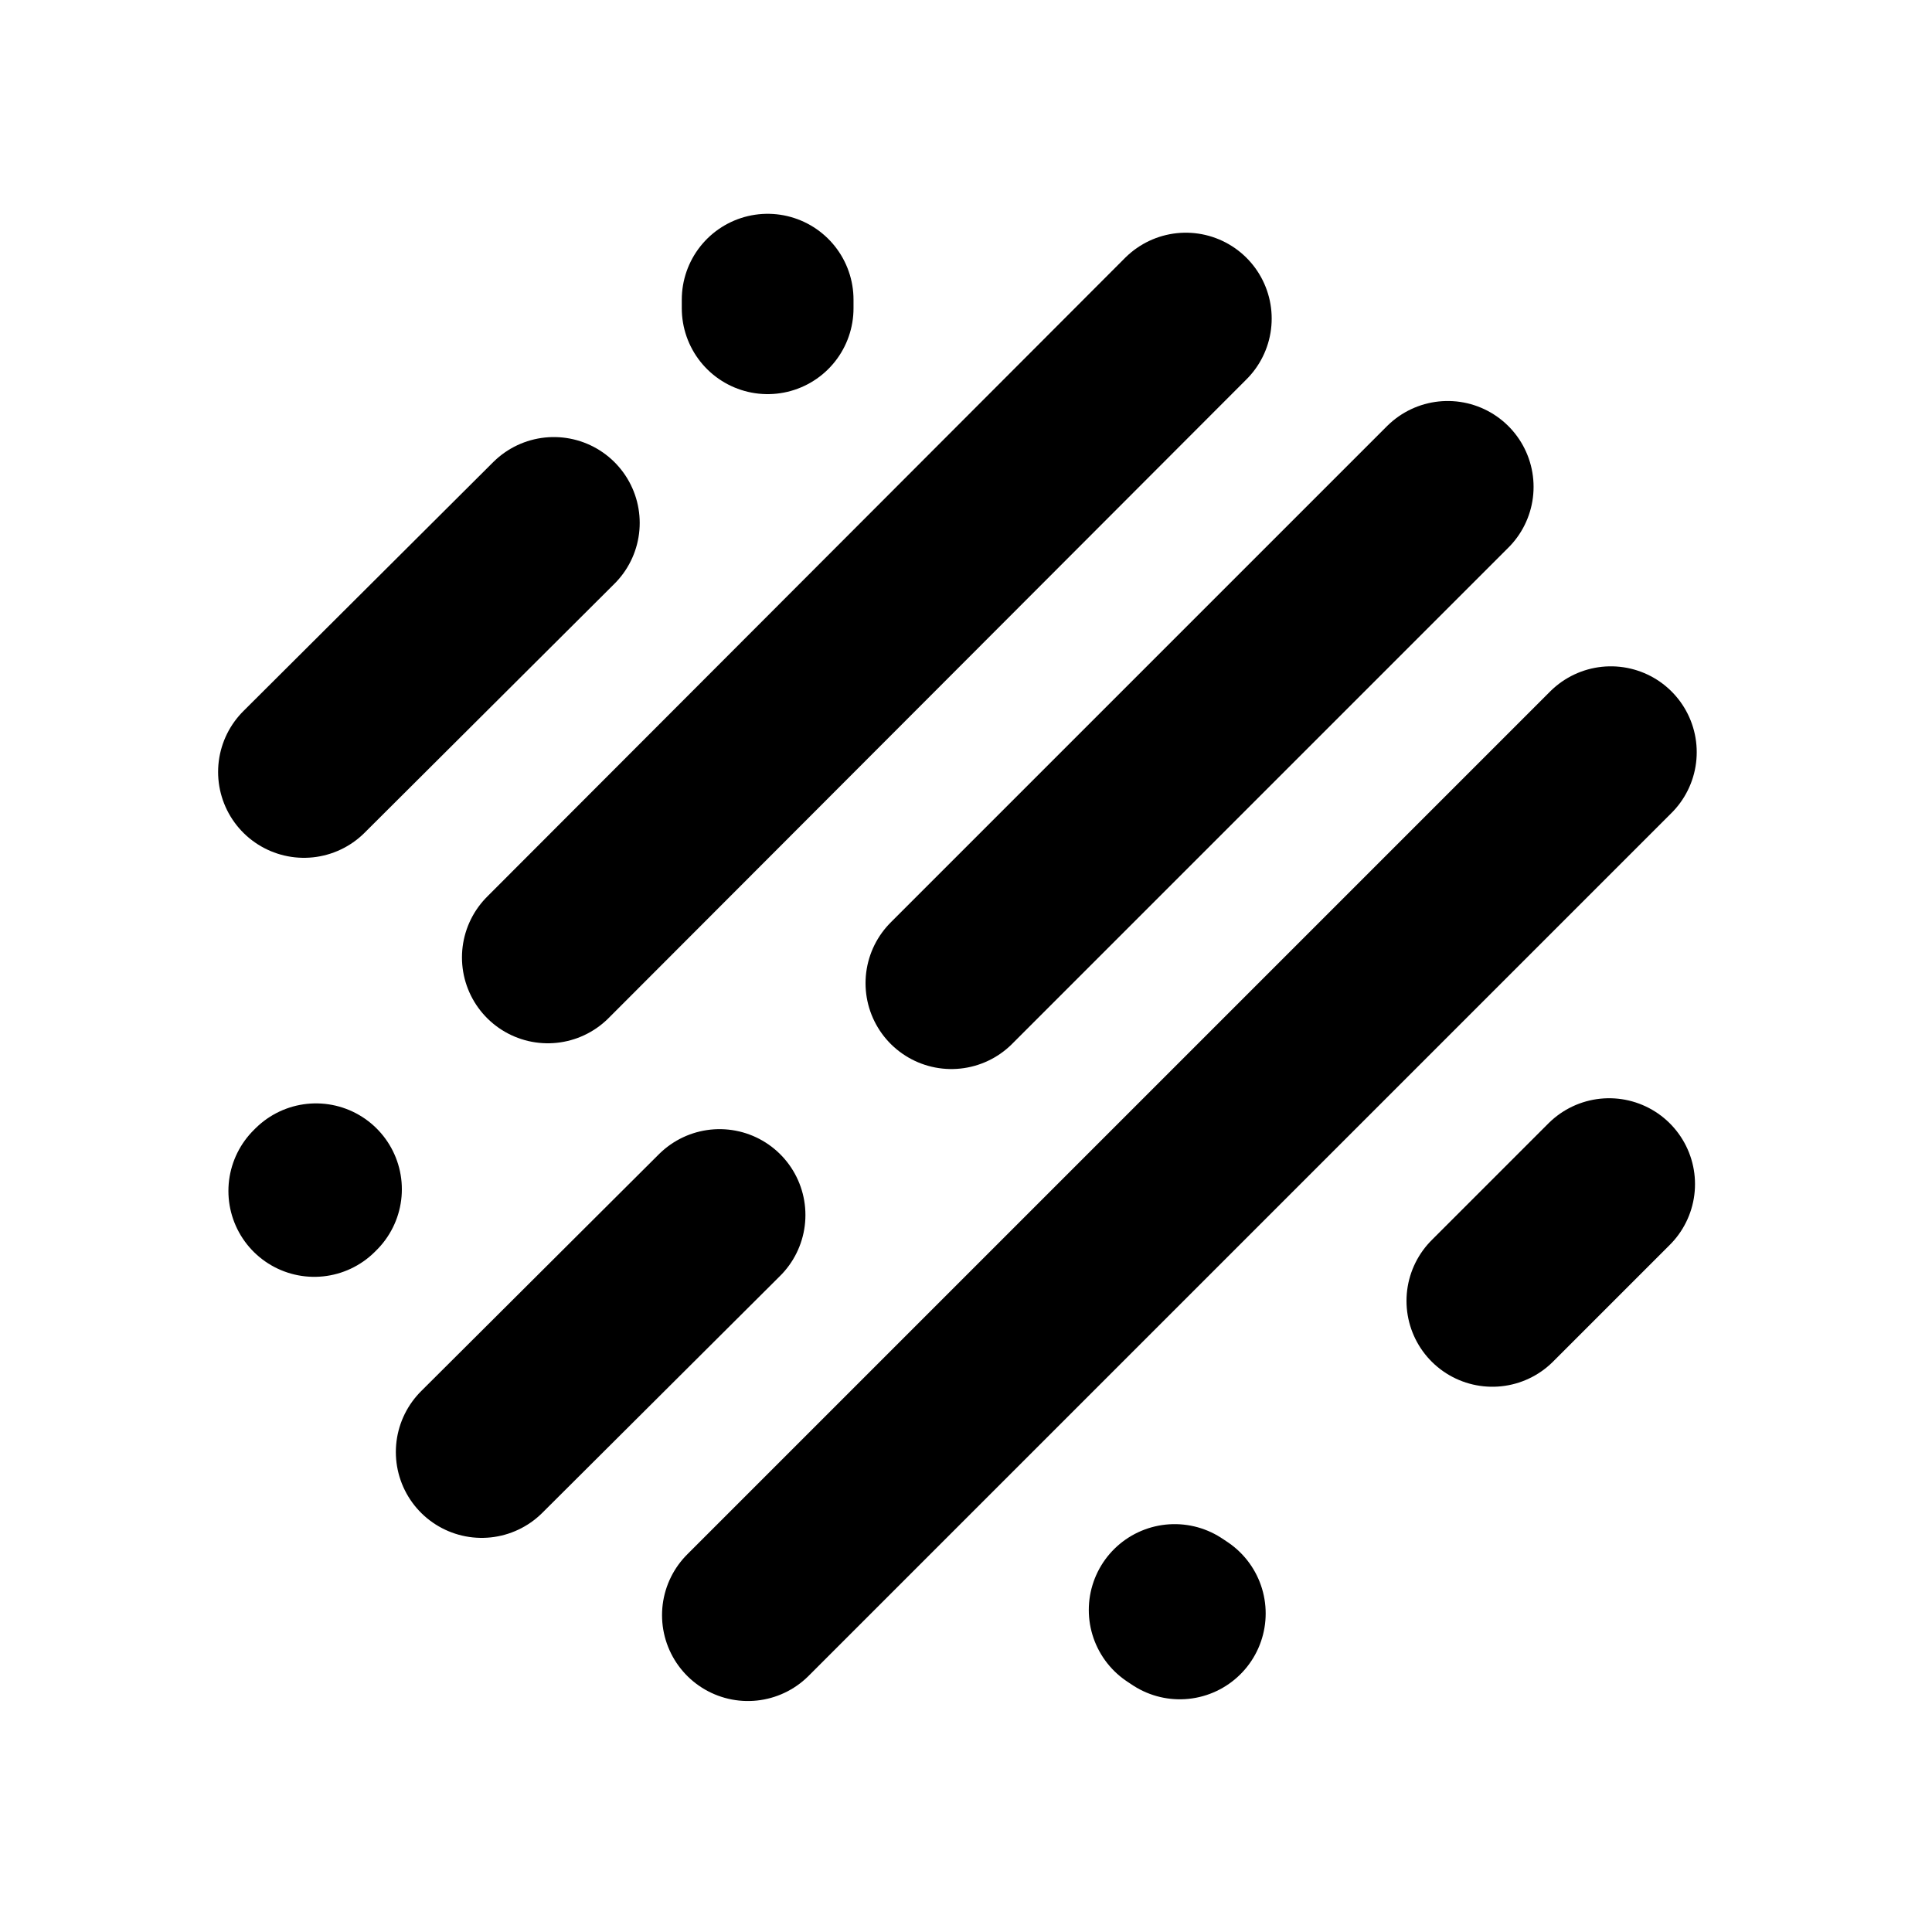
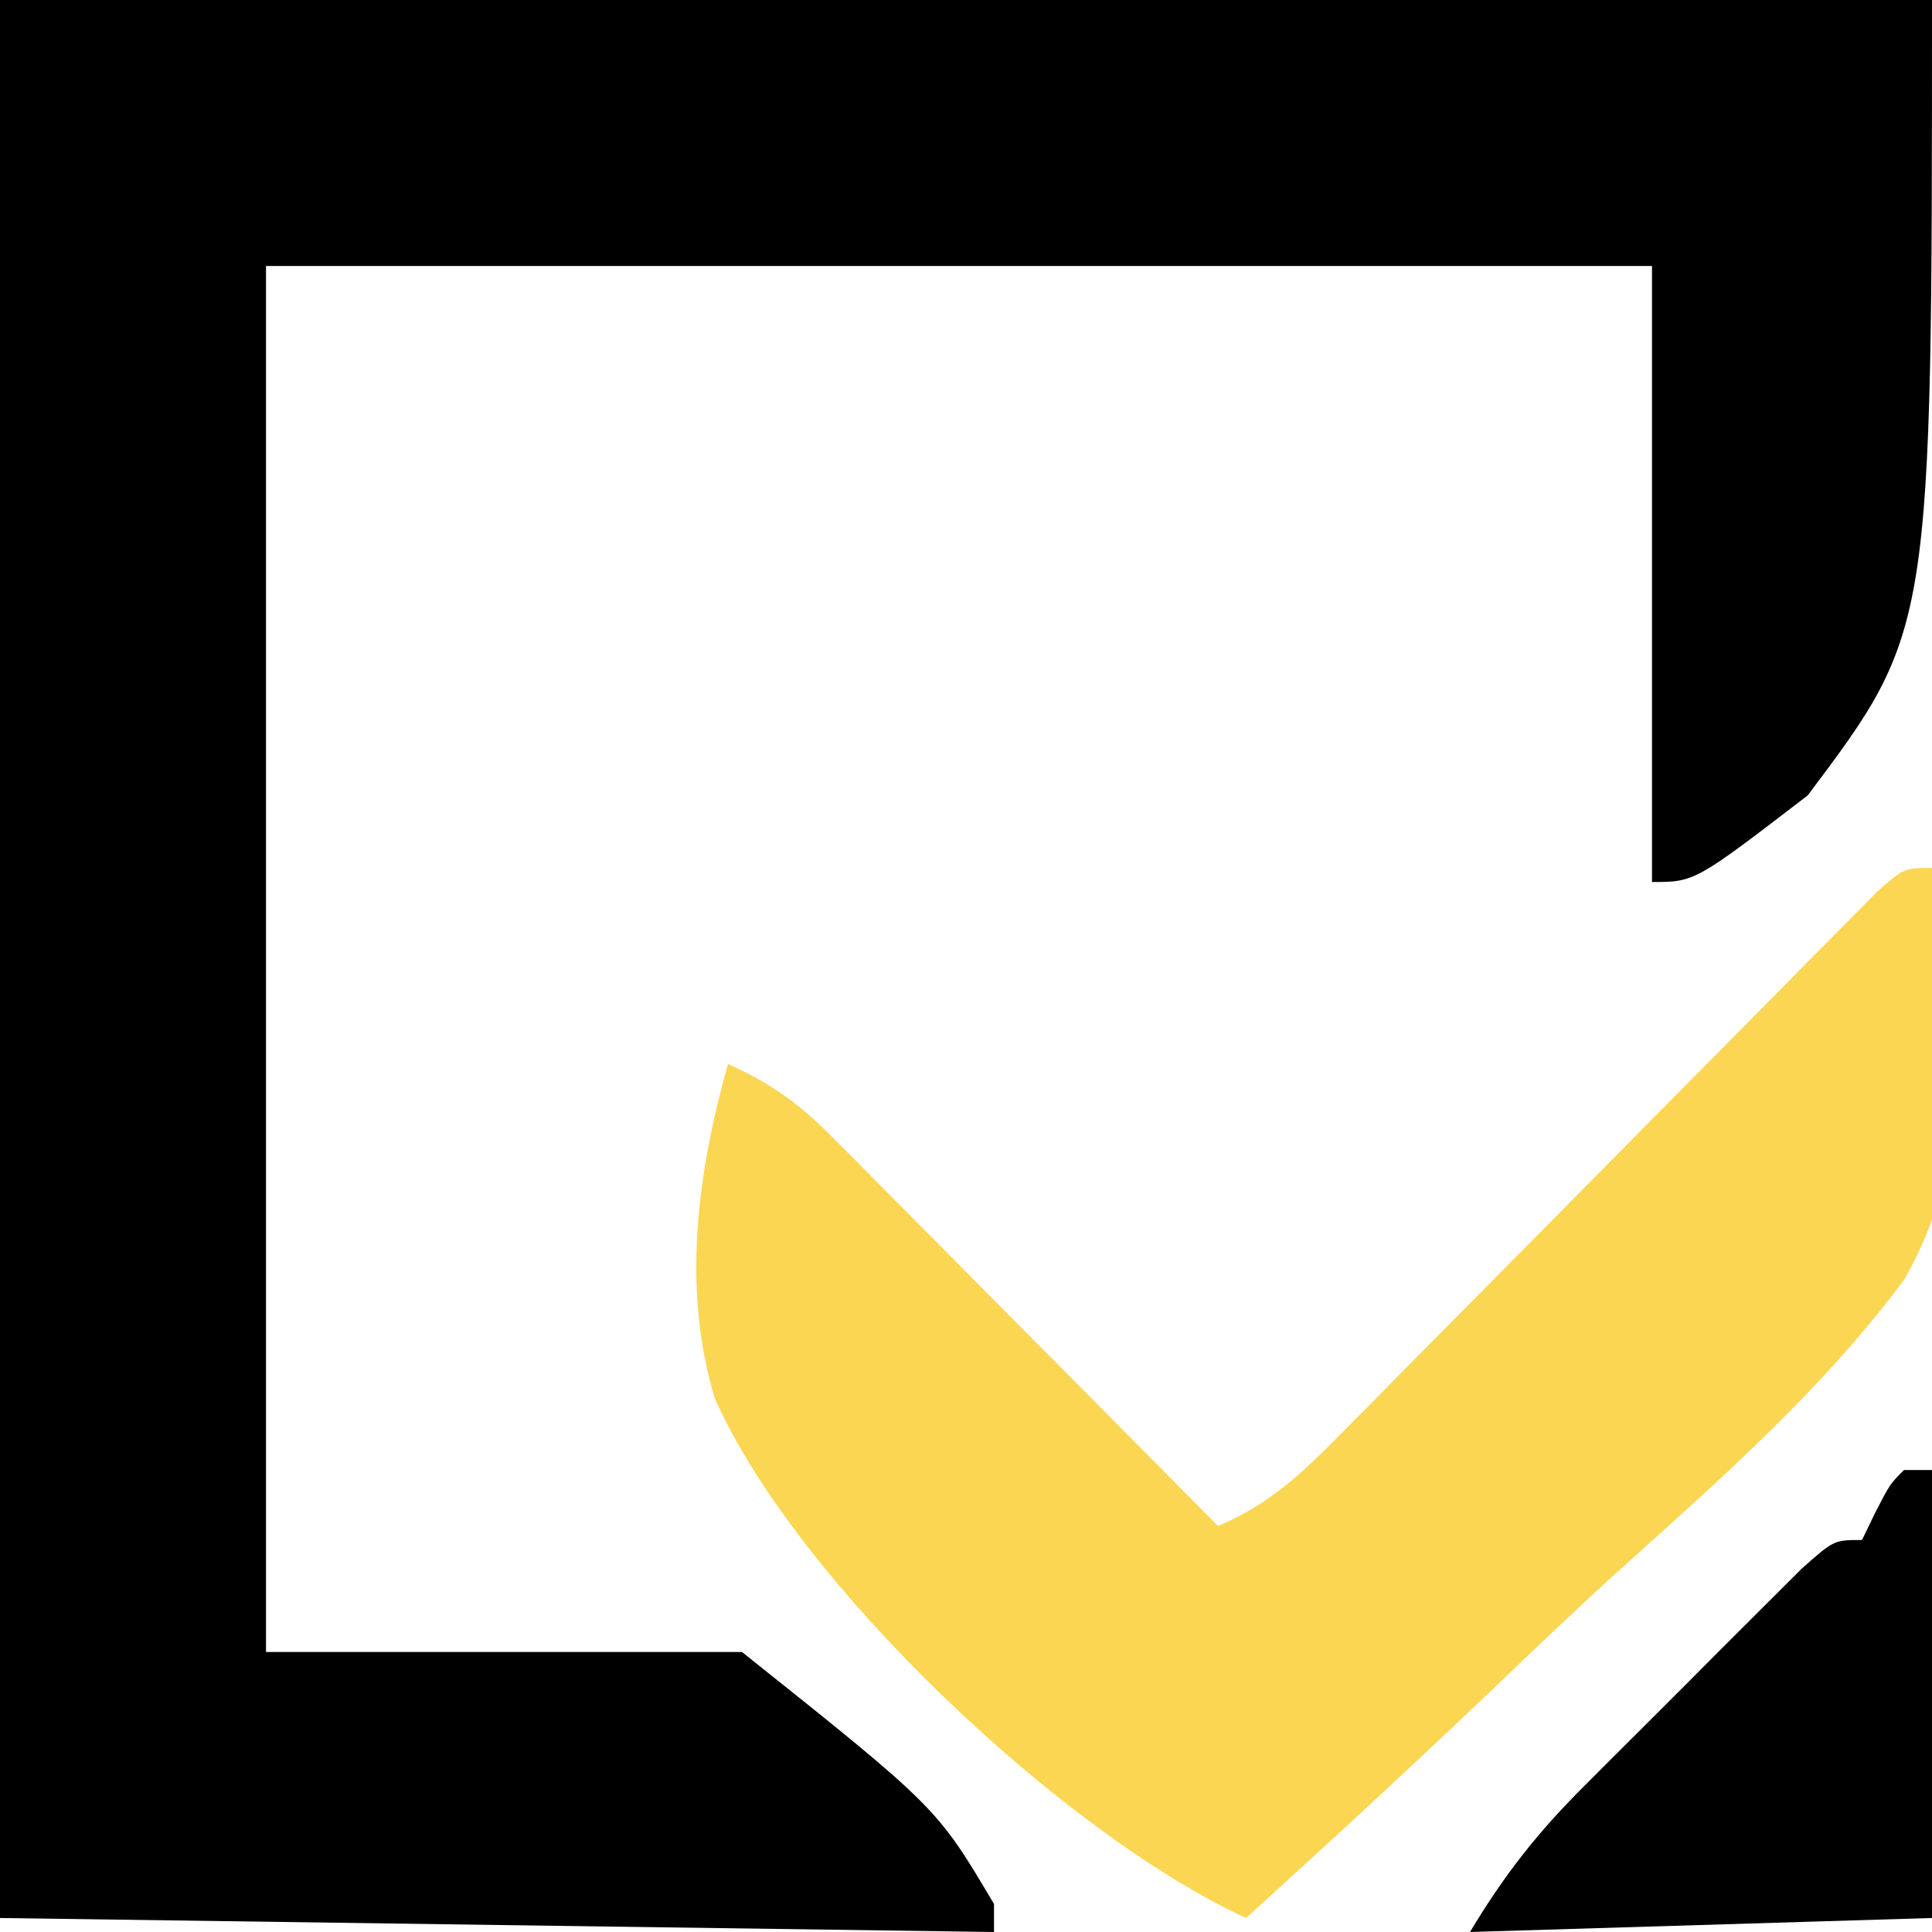
- <svg xmlns="http://www.w3.org/2000/svg" version="1.1" id="Layer_1" x="0px" y="0px" viewBox="0 0 225 225" style="enable-background:new 0 0 225 225;" xml:space="preserve">
-   <style type="text/css">
- 	.st0{fill:none;stroke:#000000;stroke-width:20;stroke-linecap:round;stroke-miterlimit:3;}
- </style>
-   <g transform="matrix( 1, 0, 0, 1, 0,0) ">
-     <g>
-       <path id="Layer0_0_1_STROKES" class="st0" d="M173.8,151.5l13.6-13.6 M35.4,89.9l29.1-29 M89.4,34.9v1 M137.4,187.9l-0.6-0.4     M36.6,138.7l0.2-0.2 M56.1,169.1l27.7-27.6 M63.8,111.5l74.3-74.4 M87.1,188.1L187.6,87.6 M110.8,114.5l57.8-57.8" />
-     </g>
-   </g>
+ <svg xmlns="http://www.w3.org/2000/svg" version="1.1" width="138" height="138">
+   <path d="M0 0 C45.54 0 91.08 0 138 0 C138 45 138 45 129.125 56.812 C121.064 63 121.064 63 118 63 C118 48.48 118 33.96 118 19 C85.33 19 52.66 19 19 19 C19 51.67 19 84.34 19 118 C30.22 118 41.44 118 53 118 C66.915 129.101 66.915 129.101 71 136 C71 136.66 71 137.32 71 138 C47.57 137.67 24.14 137.34 0 137 C0 91.79 0 46.58 0 0 Z " fill="#000000" transform="translate(0,0)" />
+   <path d="M0 0 C1.938 9.828 3.243 20.47 -2.01 29.427 C-7.873 37.338 -15.43 43.936 -22.715 50.5 C-25.718 53.234 -28.646 56.046 -31.582 58.852 C-37.319 64.312 -43.131 69.683 -49 75 C-62.087 68.962 -81.064 51.065 -86.932 37.911 C-89.319 30.064 -88.183 21.768 -86 14 C-83.047 15.33 -80.976 16.778 -78.7 19.073 C-78.08 19.693 -77.46 20.314 -76.82 20.953 C-76.163 21.621 -75.505 22.289 -74.828 22.977 C-74.146 23.662 -73.463 24.347 -72.76 25.053 C-70.585 27.239 -68.418 29.432 -66.25 31.625 C-64.775 33.11 -63.3 34.594 -61.824 36.078 C-58.211 39.714 -54.604 43.355 -51 47 C-47.426 45.484 -45.162 43.393 -42.447 40.642 C-41.553 39.741 -40.658 38.841 -39.737 37.912 C-39.264 37.431 -38.792 36.95 -38.304 36.455 C-36.821 34.946 -35.332 33.444 -33.841 31.943 C-30.68 28.759 -27.527 25.568 -24.375 22.375 C-20.716 18.669 -17.053 14.965 -13.382 11.27 C-11.912 9.787 -10.449 8.299 -8.985 6.81 C-7.653 5.468 -7.653 5.468 -6.294 4.099 C-5.512 3.306 -4.729 2.512 -3.922 1.695 C-2 0 -2 0 0 0 Z " fill="#FBD653" transform="translate(138,62)" />
+   <path d="M0 0 C0.66 0 1.32 0 2 0 C2 10.56 2 21.12 2 32 C-14.335 32.495 -14.335 32.495 -31 33 C-28.515 28.858 -26.108 25.814 -22.746 22.48 C-22.245 21.977 -21.743 21.474 -21.226 20.955 C-20.172 19.9 -19.116 18.847 -18.057 17.796 C-16.432 16.182 -14.818 14.557 -13.205 12.932 C-12.178 11.906 -11.15 10.88 -10.121 9.855 C-9.187 8.924 -8.253 7.992 -7.291 7.032 C-5 5 -5 5 -3 5 C-2.691 4.361 -2.381 3.721 -2.062 3.062 C-1 1 -1 1 0 0 Z " fill="#000000" transform="translate(136,105)" />
</svg>
